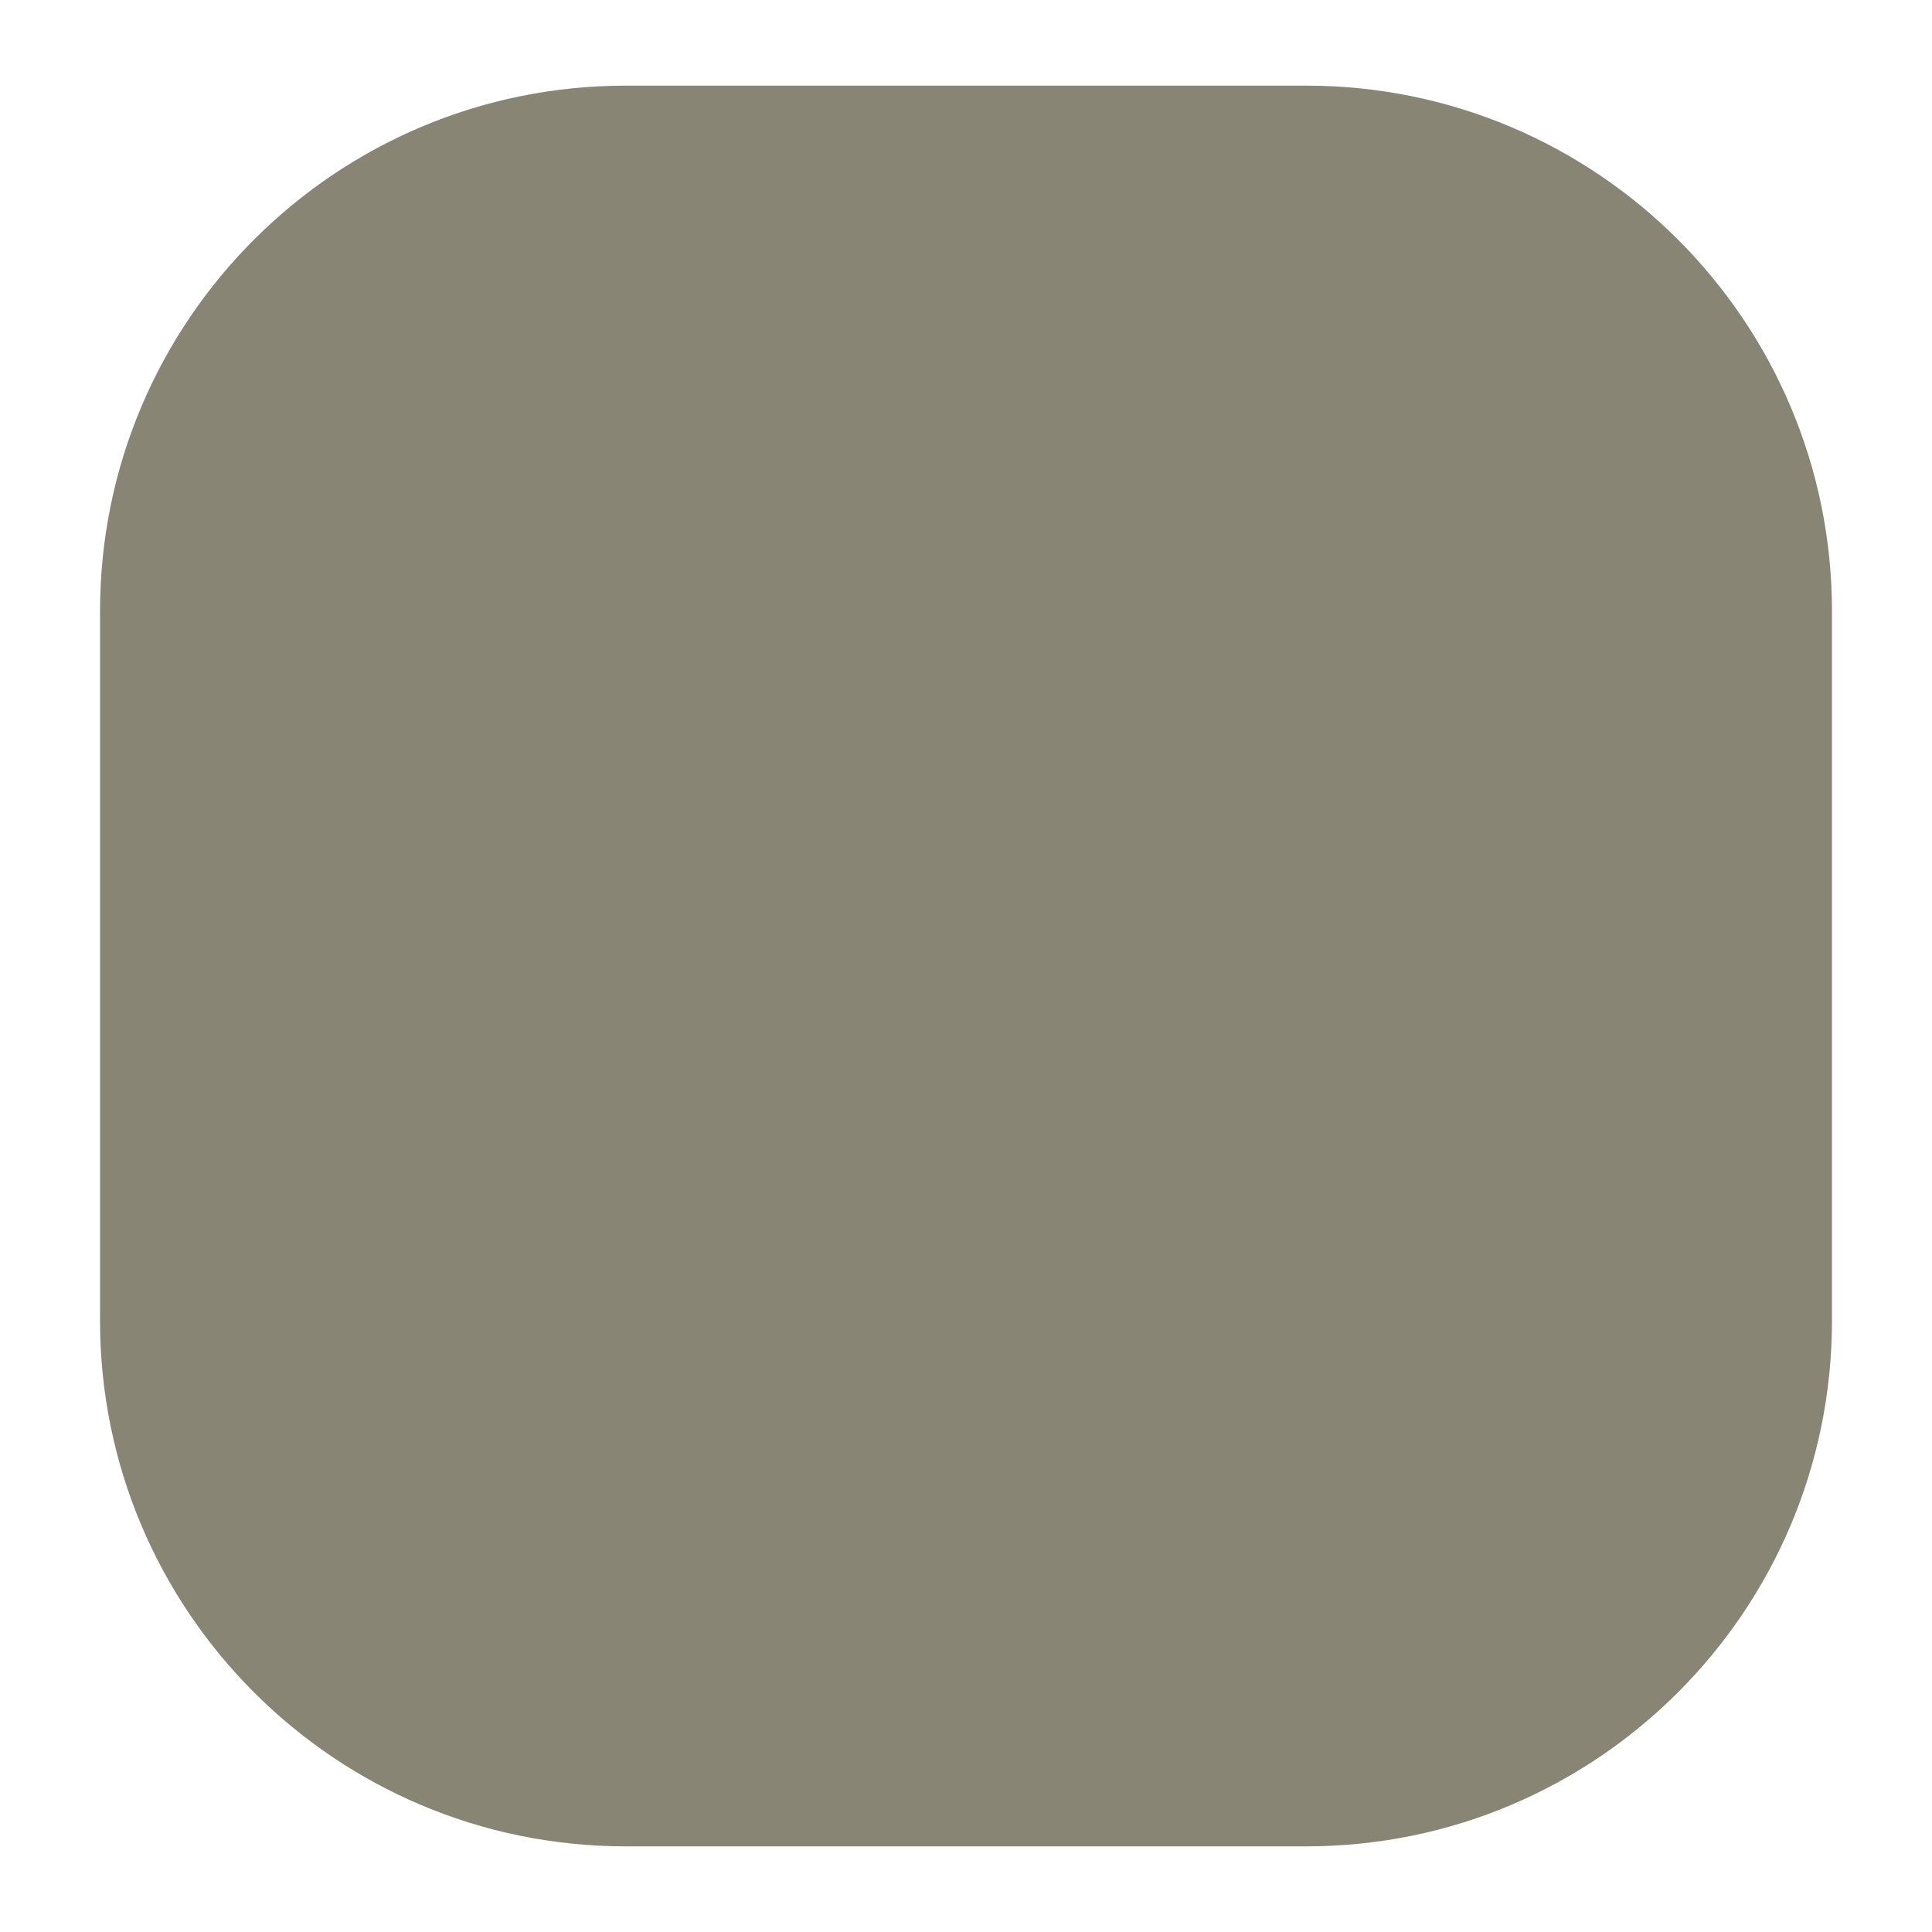
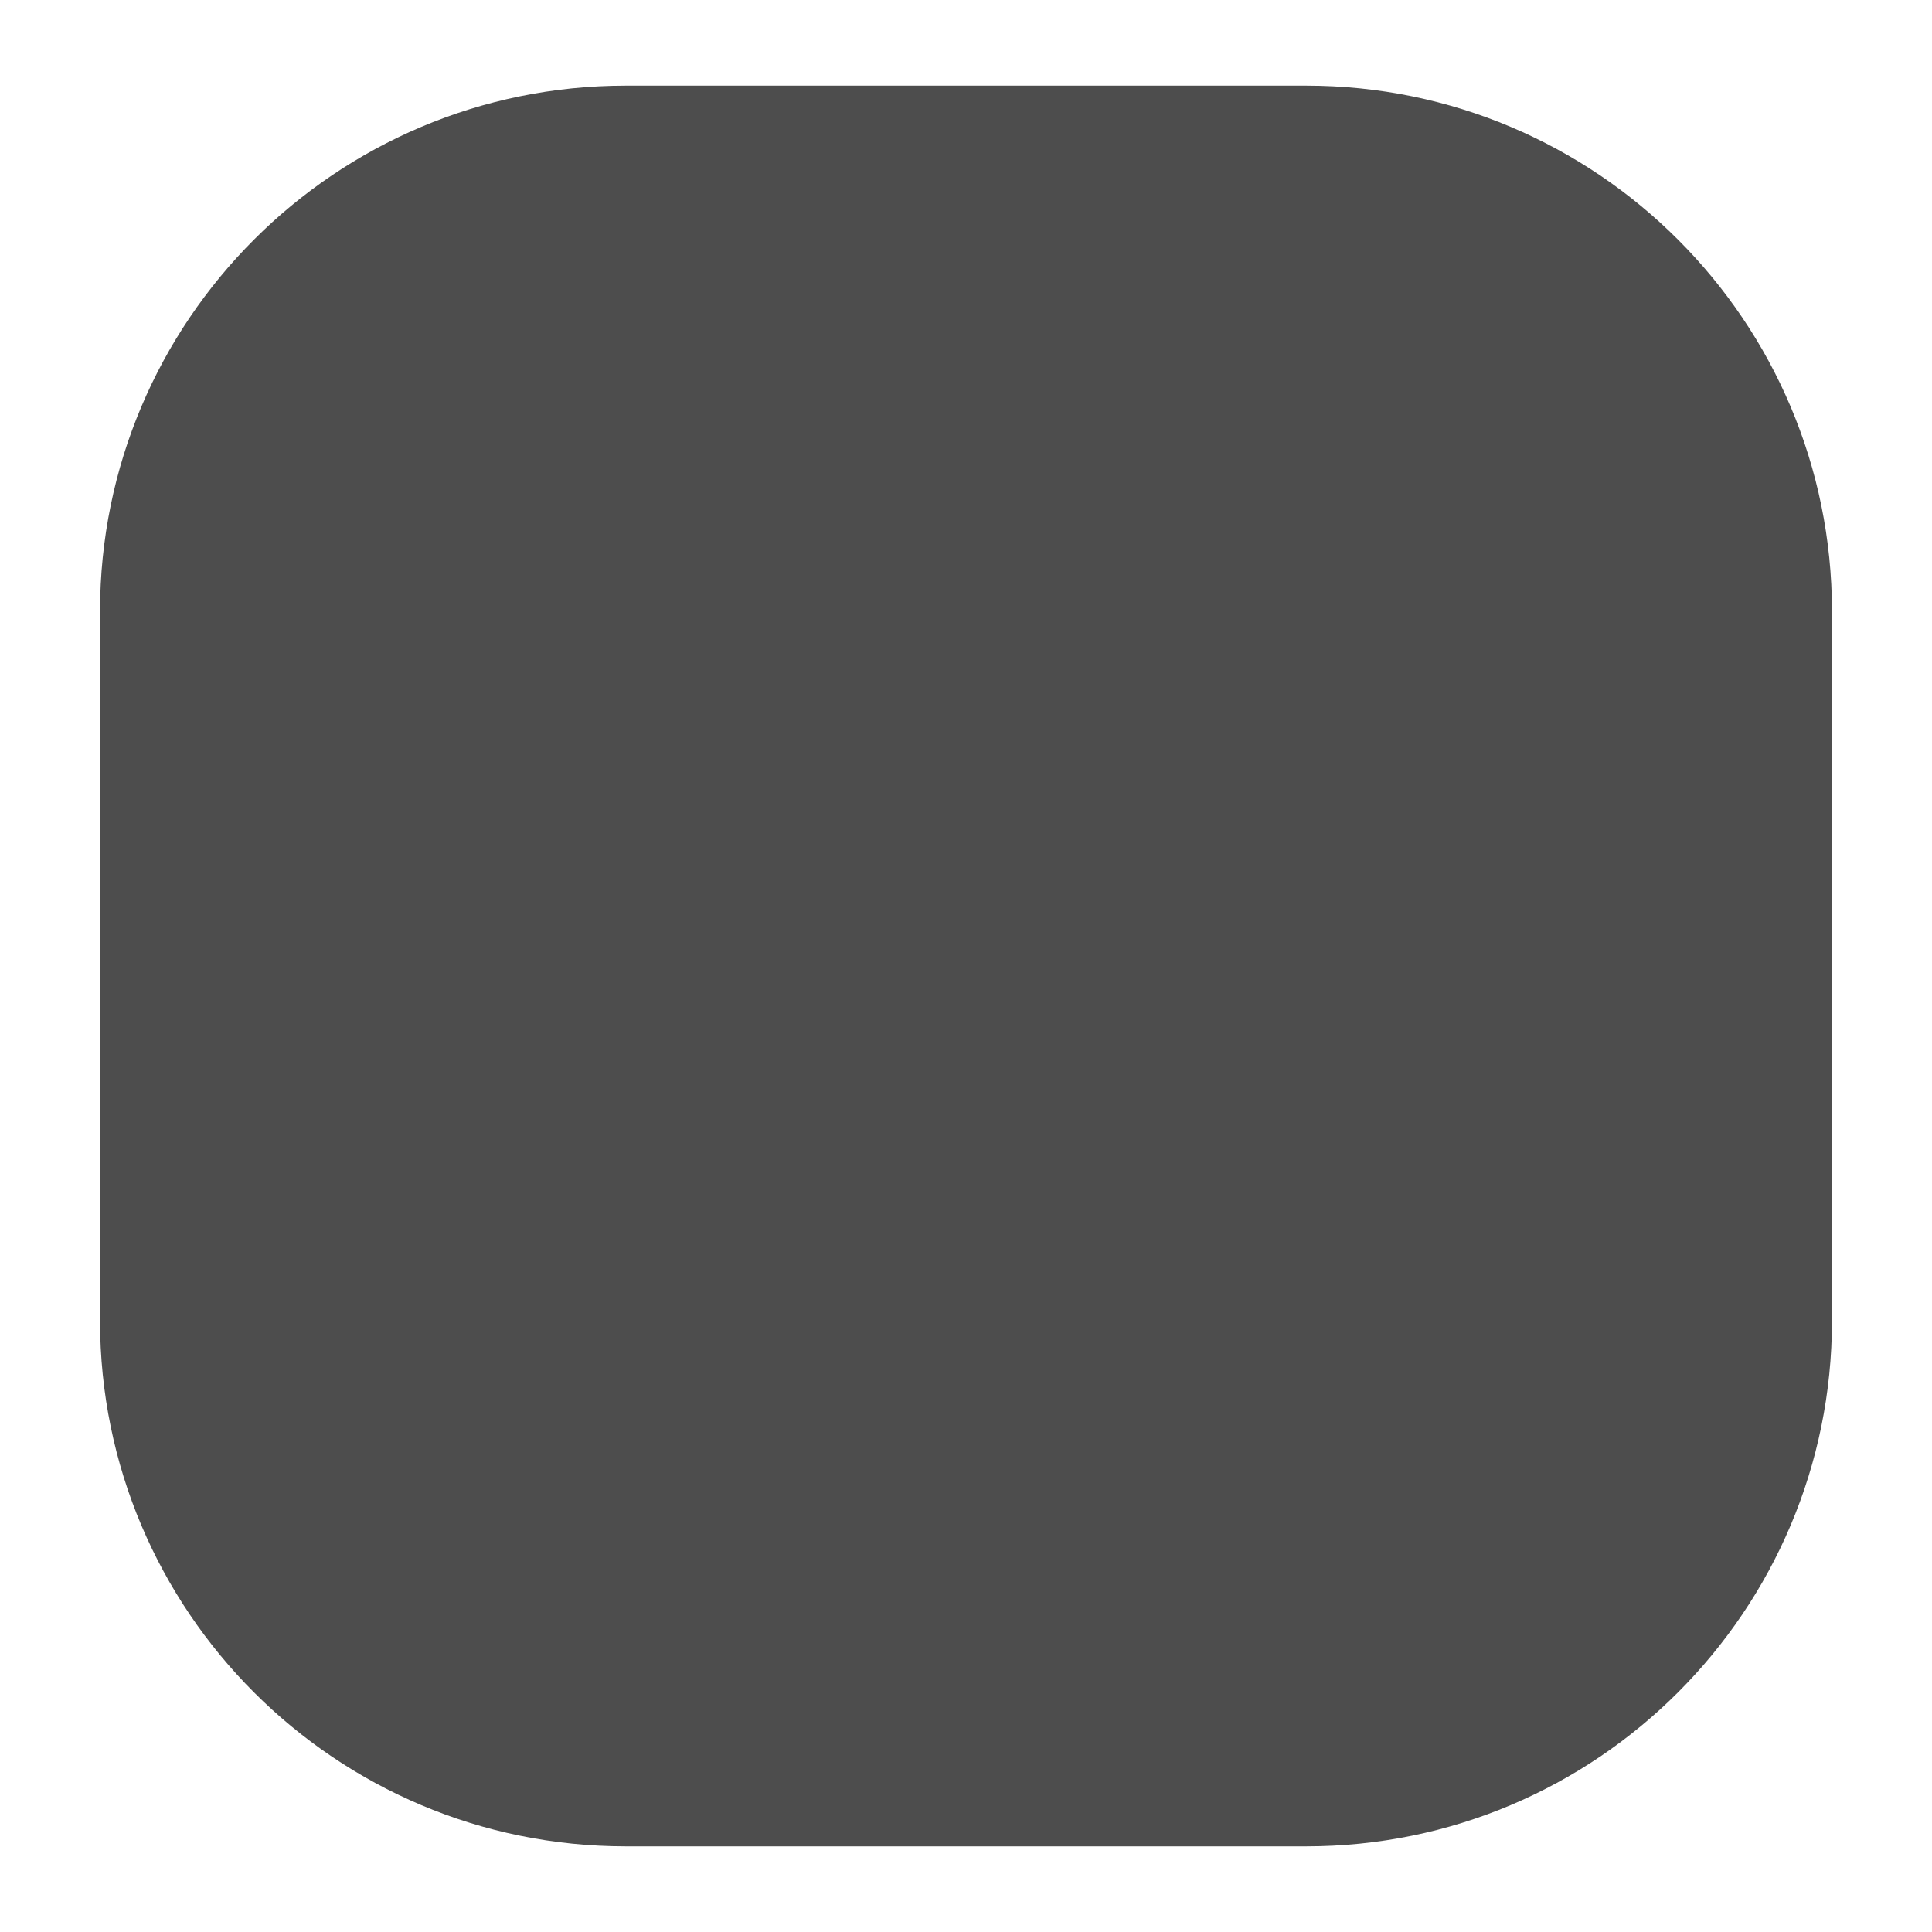
<svg xmlns="http://www.w3.org/2000/svg" version="1.1" id="Layer_1" x="0px" y="0px" viewBox="0 0 512 512" style="enable-background:new 0 0 512 512;" xml:space="preserve">
  <defs id="defs9">
    <rect x="96.787" y="161.616" width="342.407" height="200.879" id="rect1933" />
  </defs>
  <style type="text/css" id="style2">
	.st0{fill:#333333;}
</style>
-   <rect style="fill:#898574;fill-opacity:1;stroke:none;stroke-width:14.497;stroke-linecap:round;stroke-linejoin:round;stroke-dasharray:none;stroke-opacity:1;paint-order:markers fill stroke" id="rect287-8" width="458.984" height="466.608" x="26.508" y="22.696" ry="139.322" />
+   <rect style="fill:#4d4d4d;fill-opacity:1;stroke:none;stroke-width:14.497;stroke-linecap:round;stroke-linejoin:round;stroke-dasharray:none;stroke-opacity:1;paint-order:markers fill stroke" id="rect287-8" width="458.984" height="466.608" x="26.508" y="22.696" ry="139.322" />
  <text xml:space="preserve" id="text1931" style="fill:black;fill-opacity:1;stroke:none;font-family:Arial;font-style:normal;font-weight:bold;font-size:40px;line-height:1.25;letter-spacing:0px;word-spacing:0px;-inkscape-font-specification:'Arial Bold';font-stretch:normal;font-variant:normal;white-space:pre;shape-inside:url(#rect1933)" />
</svg>
